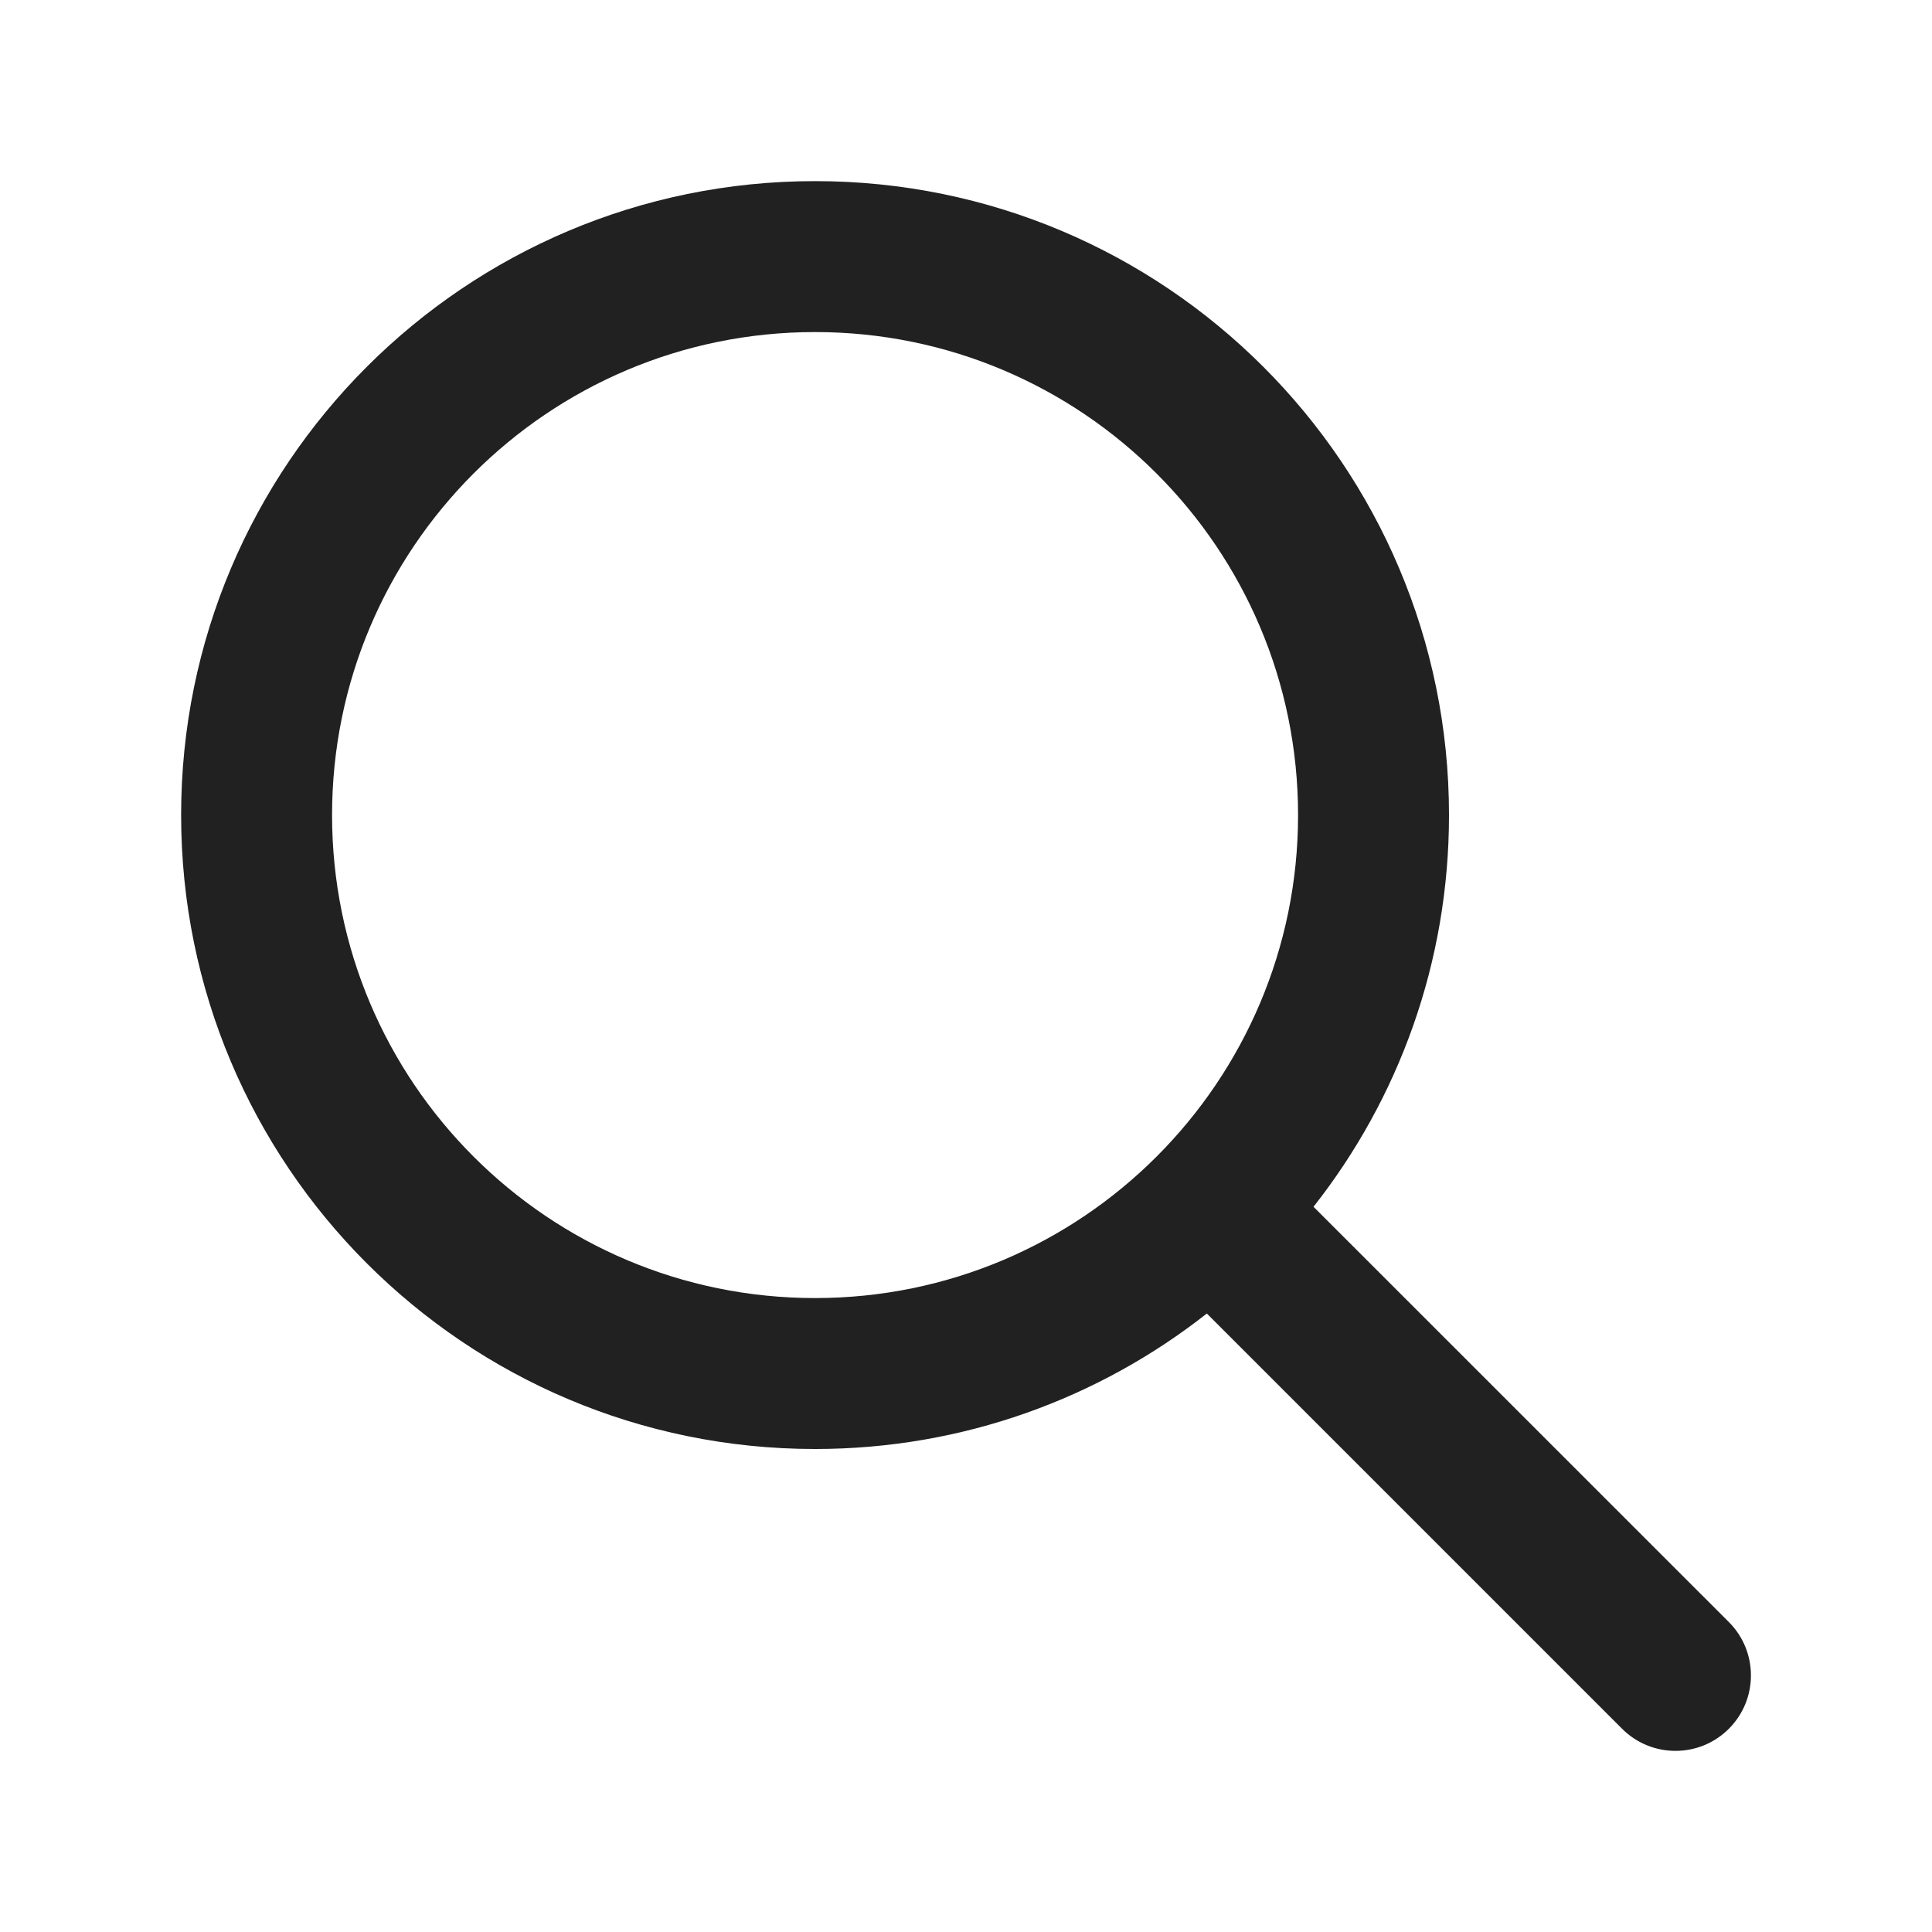
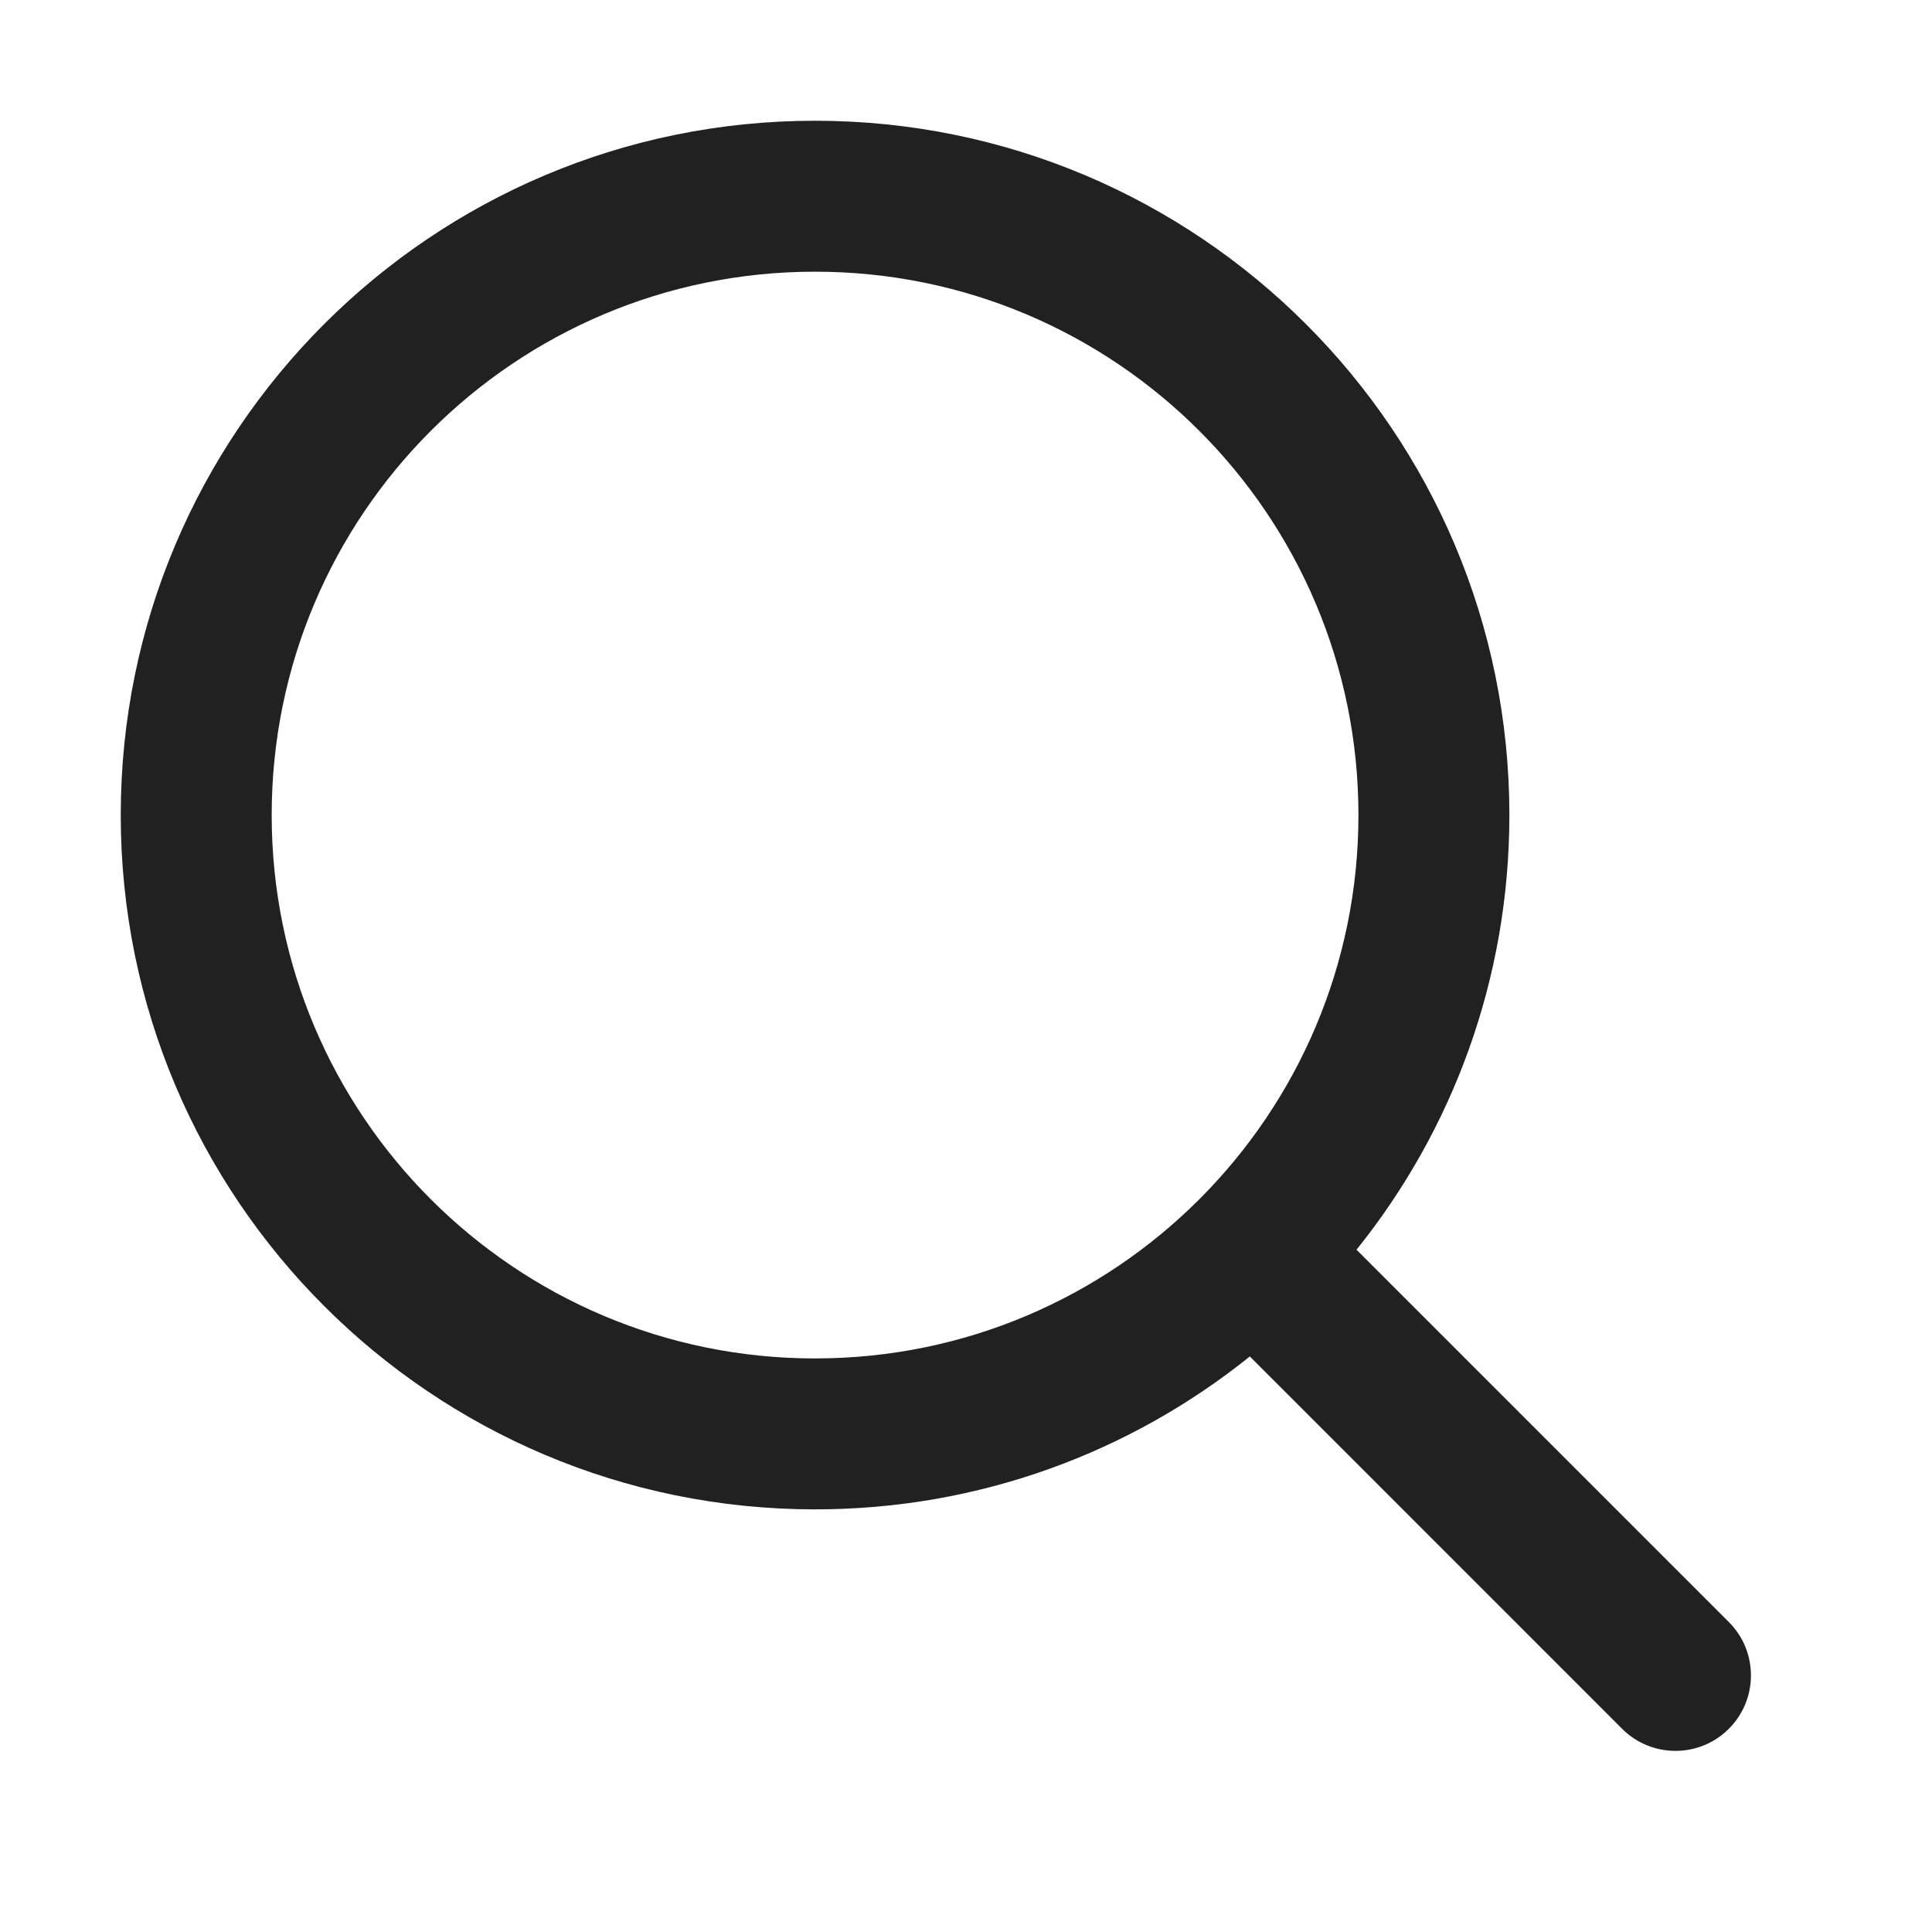
<svg xmlns="http://www.w3.org/2000/svg" width="32" height="32" viewBox="0 0 32 32" fill="none">
-   <path d="M13.5 3C7.701 3 3 7.701 3 13.5C3 19.299 7.701 24 13.5 24C15.949 24 18.203 23.161 19.989 21.756L26.867 28.634C27.355 29.122 28.147 29.122 28.635 28.634C29.123 28.146 29.123 27.354 28.635 26.866L21.756 19.988C23.162 18.202 24 15.949 24 13.5C24 7.701 19.299 3 13.5 3ZM5.5 13.5C5.5 9.082 9.082 5.5 13.5 5.5C17.918 5.5 21.5 9.082 21.5 13.5C21.5 17.918 17.918 21.5 13.5 21.5C9.082 21.5 5.5 17.918 5.5 13.5Z" fill="#212121" />
+   <path d="M20.701 22.467C18.73 24.052 16.226 25 13.5 25C7.149 25 2 19.851 2 13.5C2 7.149 7.149 2 13.5 2C19.851 2 25 7.149 25 13.5C25 16.225 24.052 18.729 22.468 20.699L28.635 26.866C29.123 27.354 29.123 28.146 28.635 28.634C28.147 29.122 27.355 29.122 26.867 28.634L20.701 22.467ZM22.5 13.5C22.5 8.529 18.471 4.5 13.5 4.5C8.529 4.5 4.5 8.529 4.5 13.5C4.5 18.471 8.529 22.5 13.5 22.5C18.471 22.5 22.5 18.471 22.5 13.5Z" fill="#212121" />
</svg>
